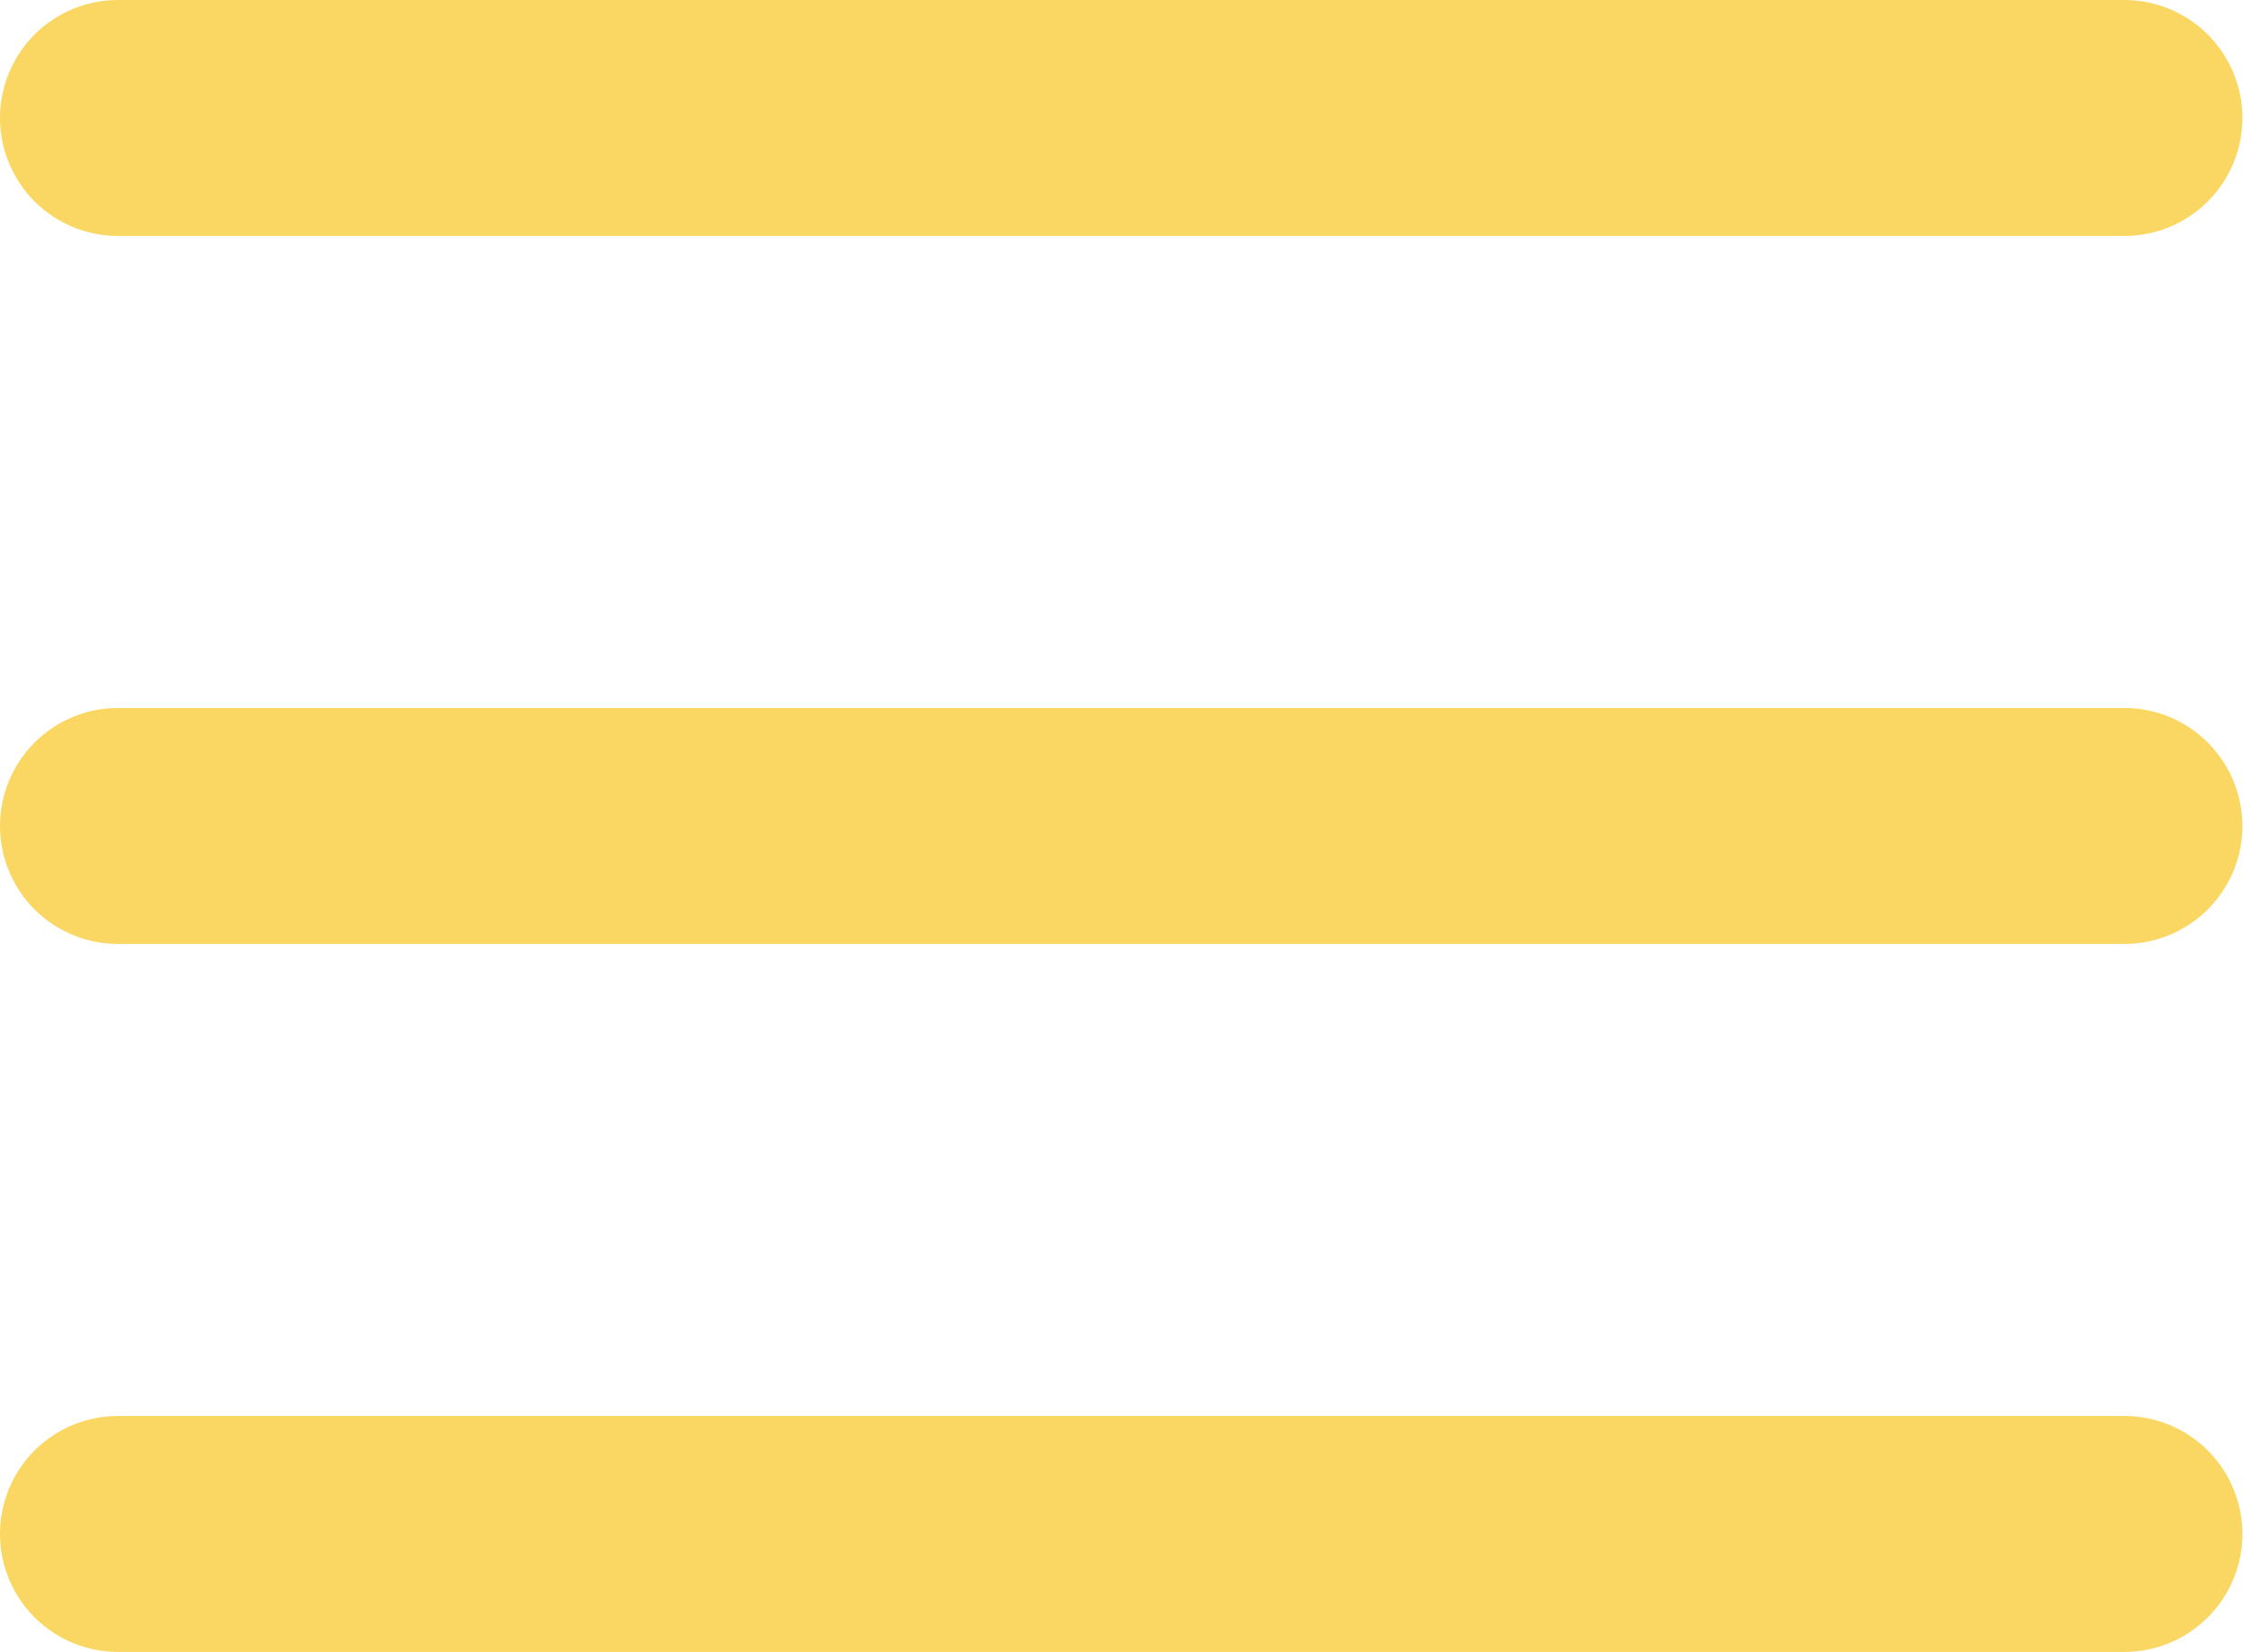
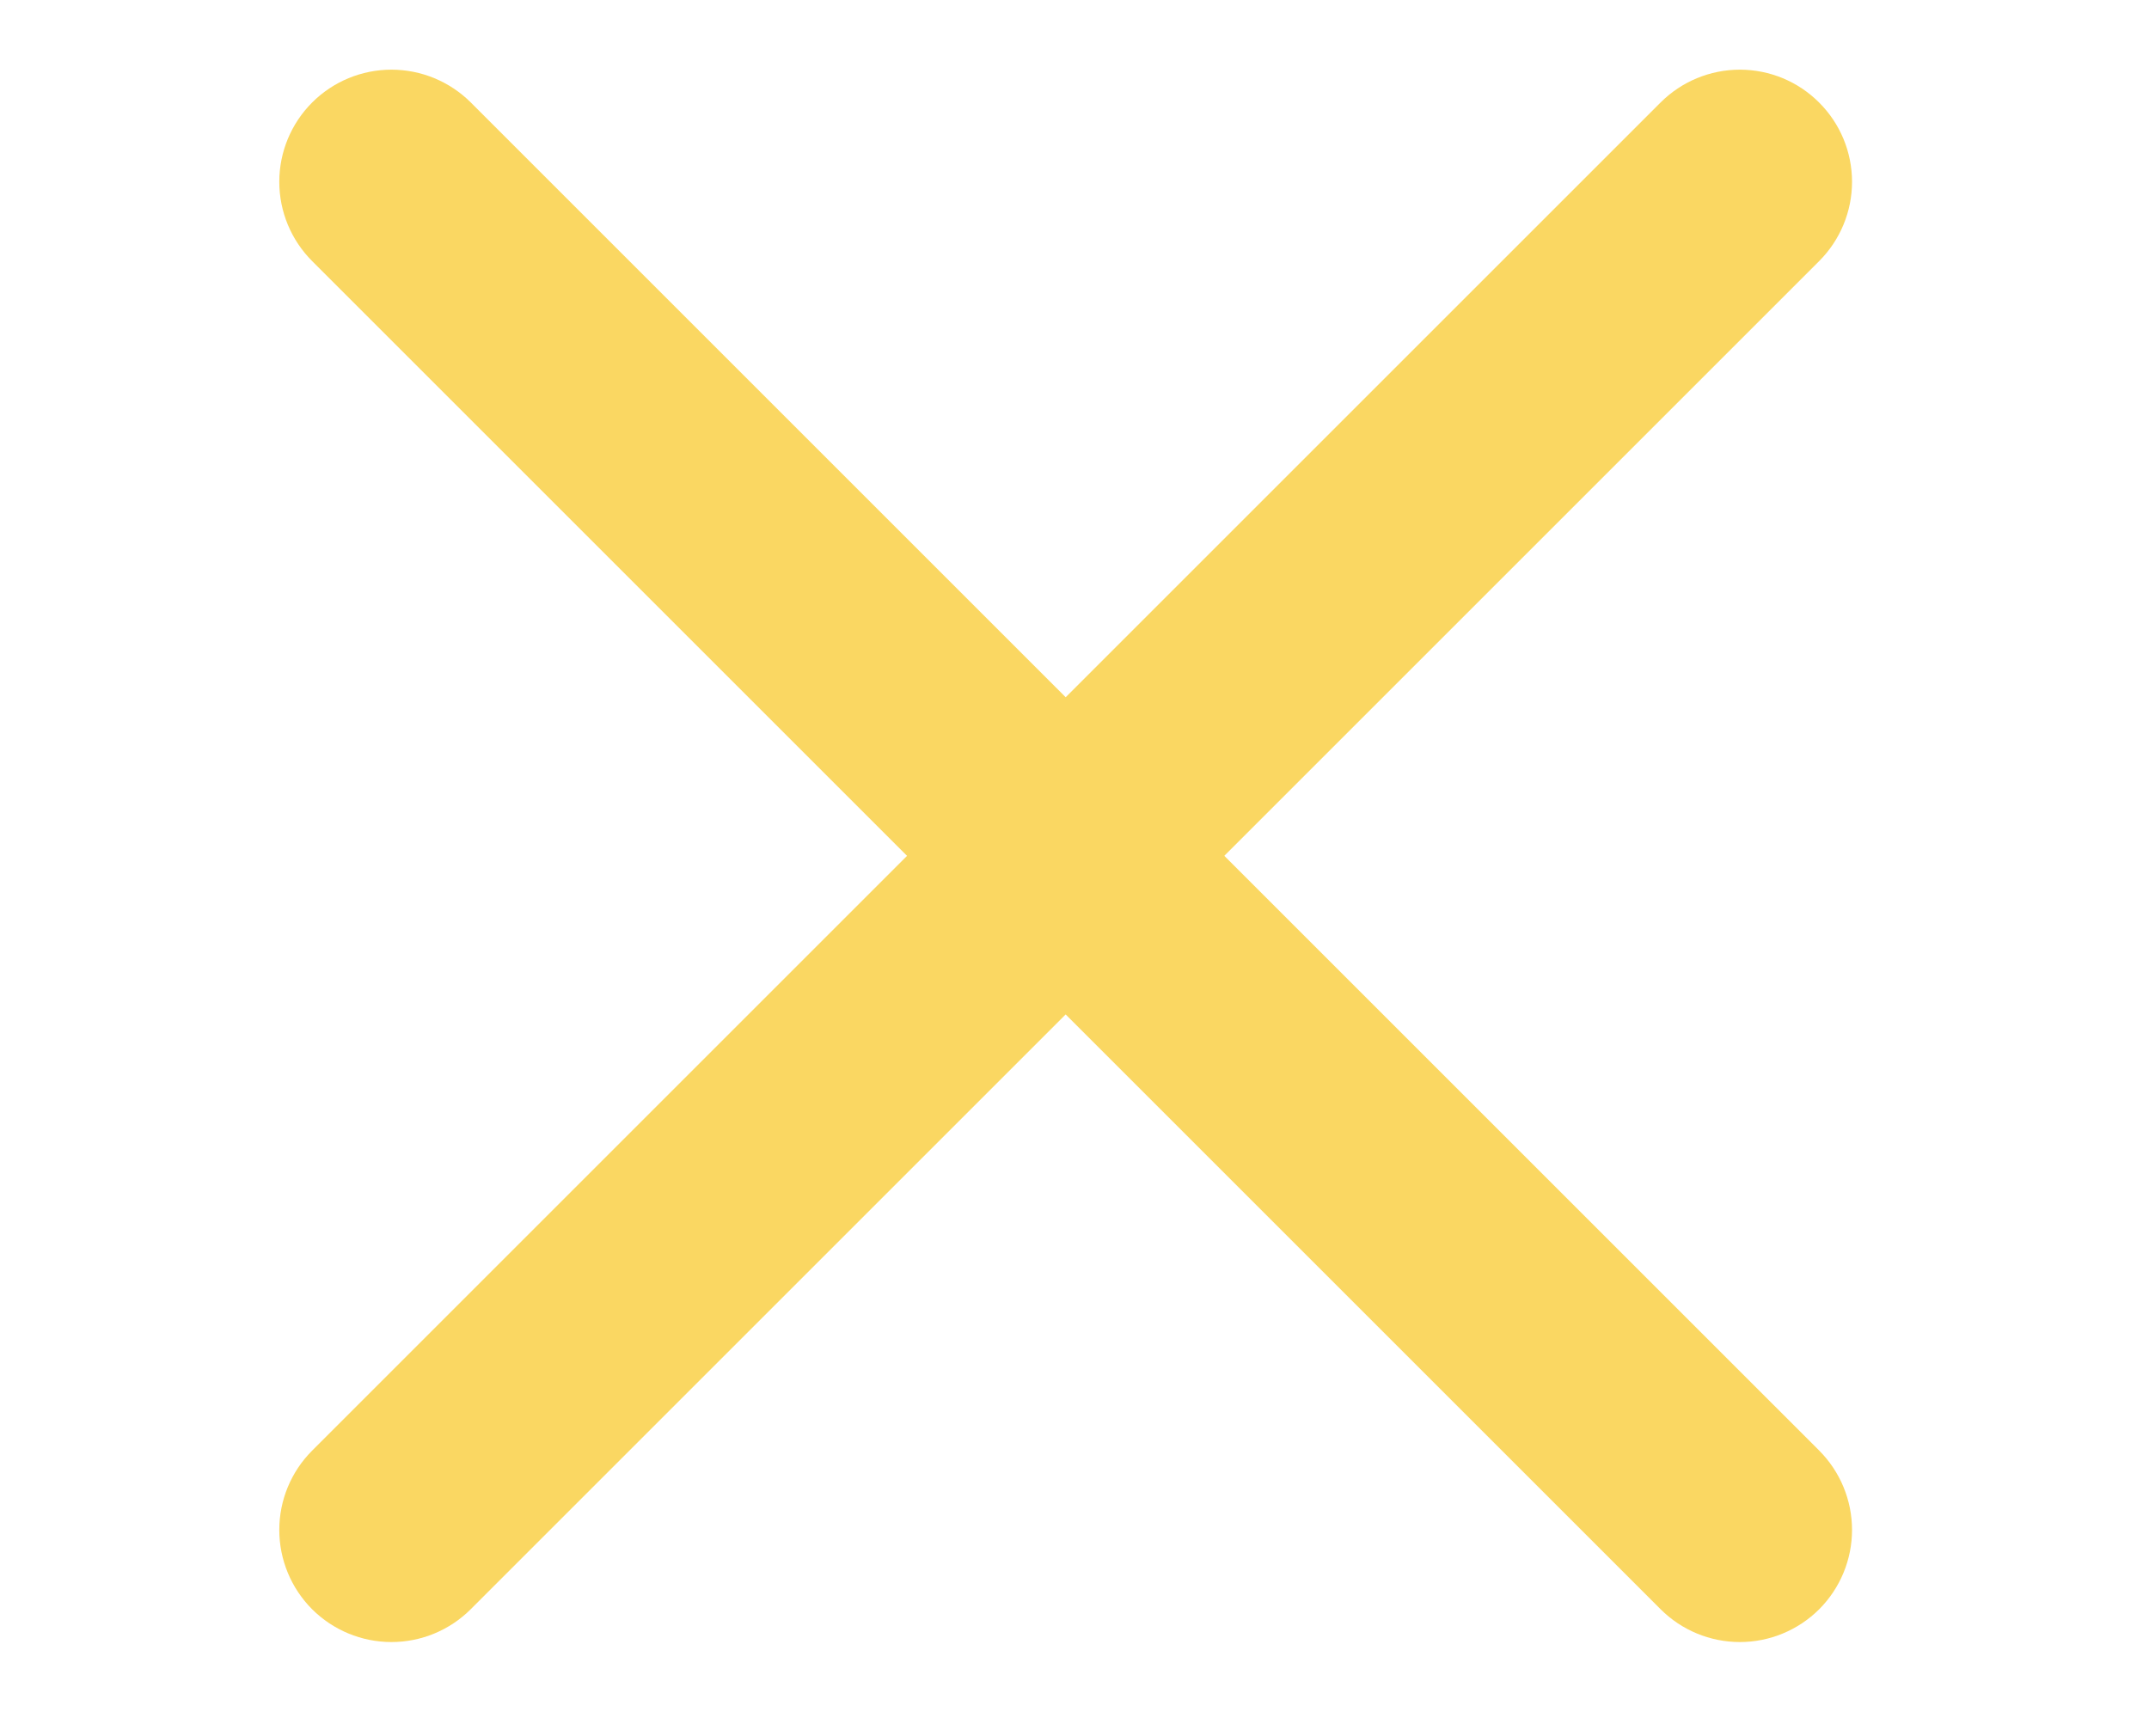
- <svg xmlns="http://www.w3.org/2000/svg" width="26" height="19" viewBox="0 0 26 19" fill="none">
-   <path d="M24.429 2.714H1.357C0.997 2.714 0.652 2.571 0.397 2.317C0.143 2.062 0 1.717 0 1.357C0 0.997 0.143 0.652 0.397 0.397C0.652 0.143 0.997 0 1.357 0H24.429C24.788 0 25.134 0.143 25.388 0.397C25.643 0.652 25.786 0.997 25.786 1.357C25.786 1.717 25.643 2.062 25.388 2.317C25.134 2.571 24.788 2.714 24.429 2.714Z" fill="#FAD762" />
-   <path d="M24.429 10.857H1.357C0.997 10.857 0.652 10.714 0.397 10.46C0.143 10.205 0 9.86 0 9.5C0 9.14 0.143 8.795 0.397 8.541C0.652 8.286 0.997 8.143 1.357 8.143H24.429C24.788 8.143 25.134 8.286 25.388 8.541C25.643 8.795 25.786 9.14 25.786 9.5C25.786 9.86 25.643 10.205 25.388 10.46C25.134 10.714 24.788 10.857 24.429 10.857Z" fill="#FAD762" />
-   <path d="M24.429 19H1.357C0.997 19 0.652 18.857 0.397 18.602C0.143 18.348 0 18.003 0 17.643C0 17.283 0.143 16.938 0.397 16.683C0.652 16.429 0.997 16.286 1.357 16.286H24.429C24.788 16.286 25.134 16.429 25.388 16.683C25.643 16.938 25.786 17.283 25.786 17.643C25.786 18.003 25.643 18.348 25.388 18.602C25.134 18.857 24.788 19 24.429 19Z" fill="#FAD762" />
+ <svg xmlns="http://www.w3.org/2000/svg" width="26" height="21" viewBox="0 0 26 21" fill="none">
+   <path d="M20.091 19.474L3.777 3.16C3.522 2.905 3.379 2.56 3.379 2.2C3.379 1.84 3.522 1.495 3.777 1.24C4.031 0.986 4.376 0.843 4.736 0.843C5.096 0.843 5.441 0.986 5.696 1.24L22.01 17.554C22.264 17.809 22.407 18.154 22.407 18.514C22.407 18.874 22.264 19.219 22.01 19.474C21.755 19.728 21.41 19.871 21.05 19.871C20.69 19.871 20.345 19.728 20.091 19.474Z" fill="#FAD762" />
+   <path d="M22.009 3.16L5.695 19.474C5.441 19.728 5.096 19.871 4.736 19.871C4.376 19.871 4.031 19.728 3.776 19.474C3.522 19.219 3.379 18.874 3.379 18.514C3.379 18.154 3.522 17.809 3.776 17.555L20.09 1.241C20.345 0.986 20.69 0.843 21.05 0.843C21.41 0.843 21.755 0.986 22.009 1.241C22.264 1.495 22.407 1.84 22.407 2.2C22.407 2.56 22.264 2.905 22.009 3.16Z" fill="#FAD762" />
</svg>
